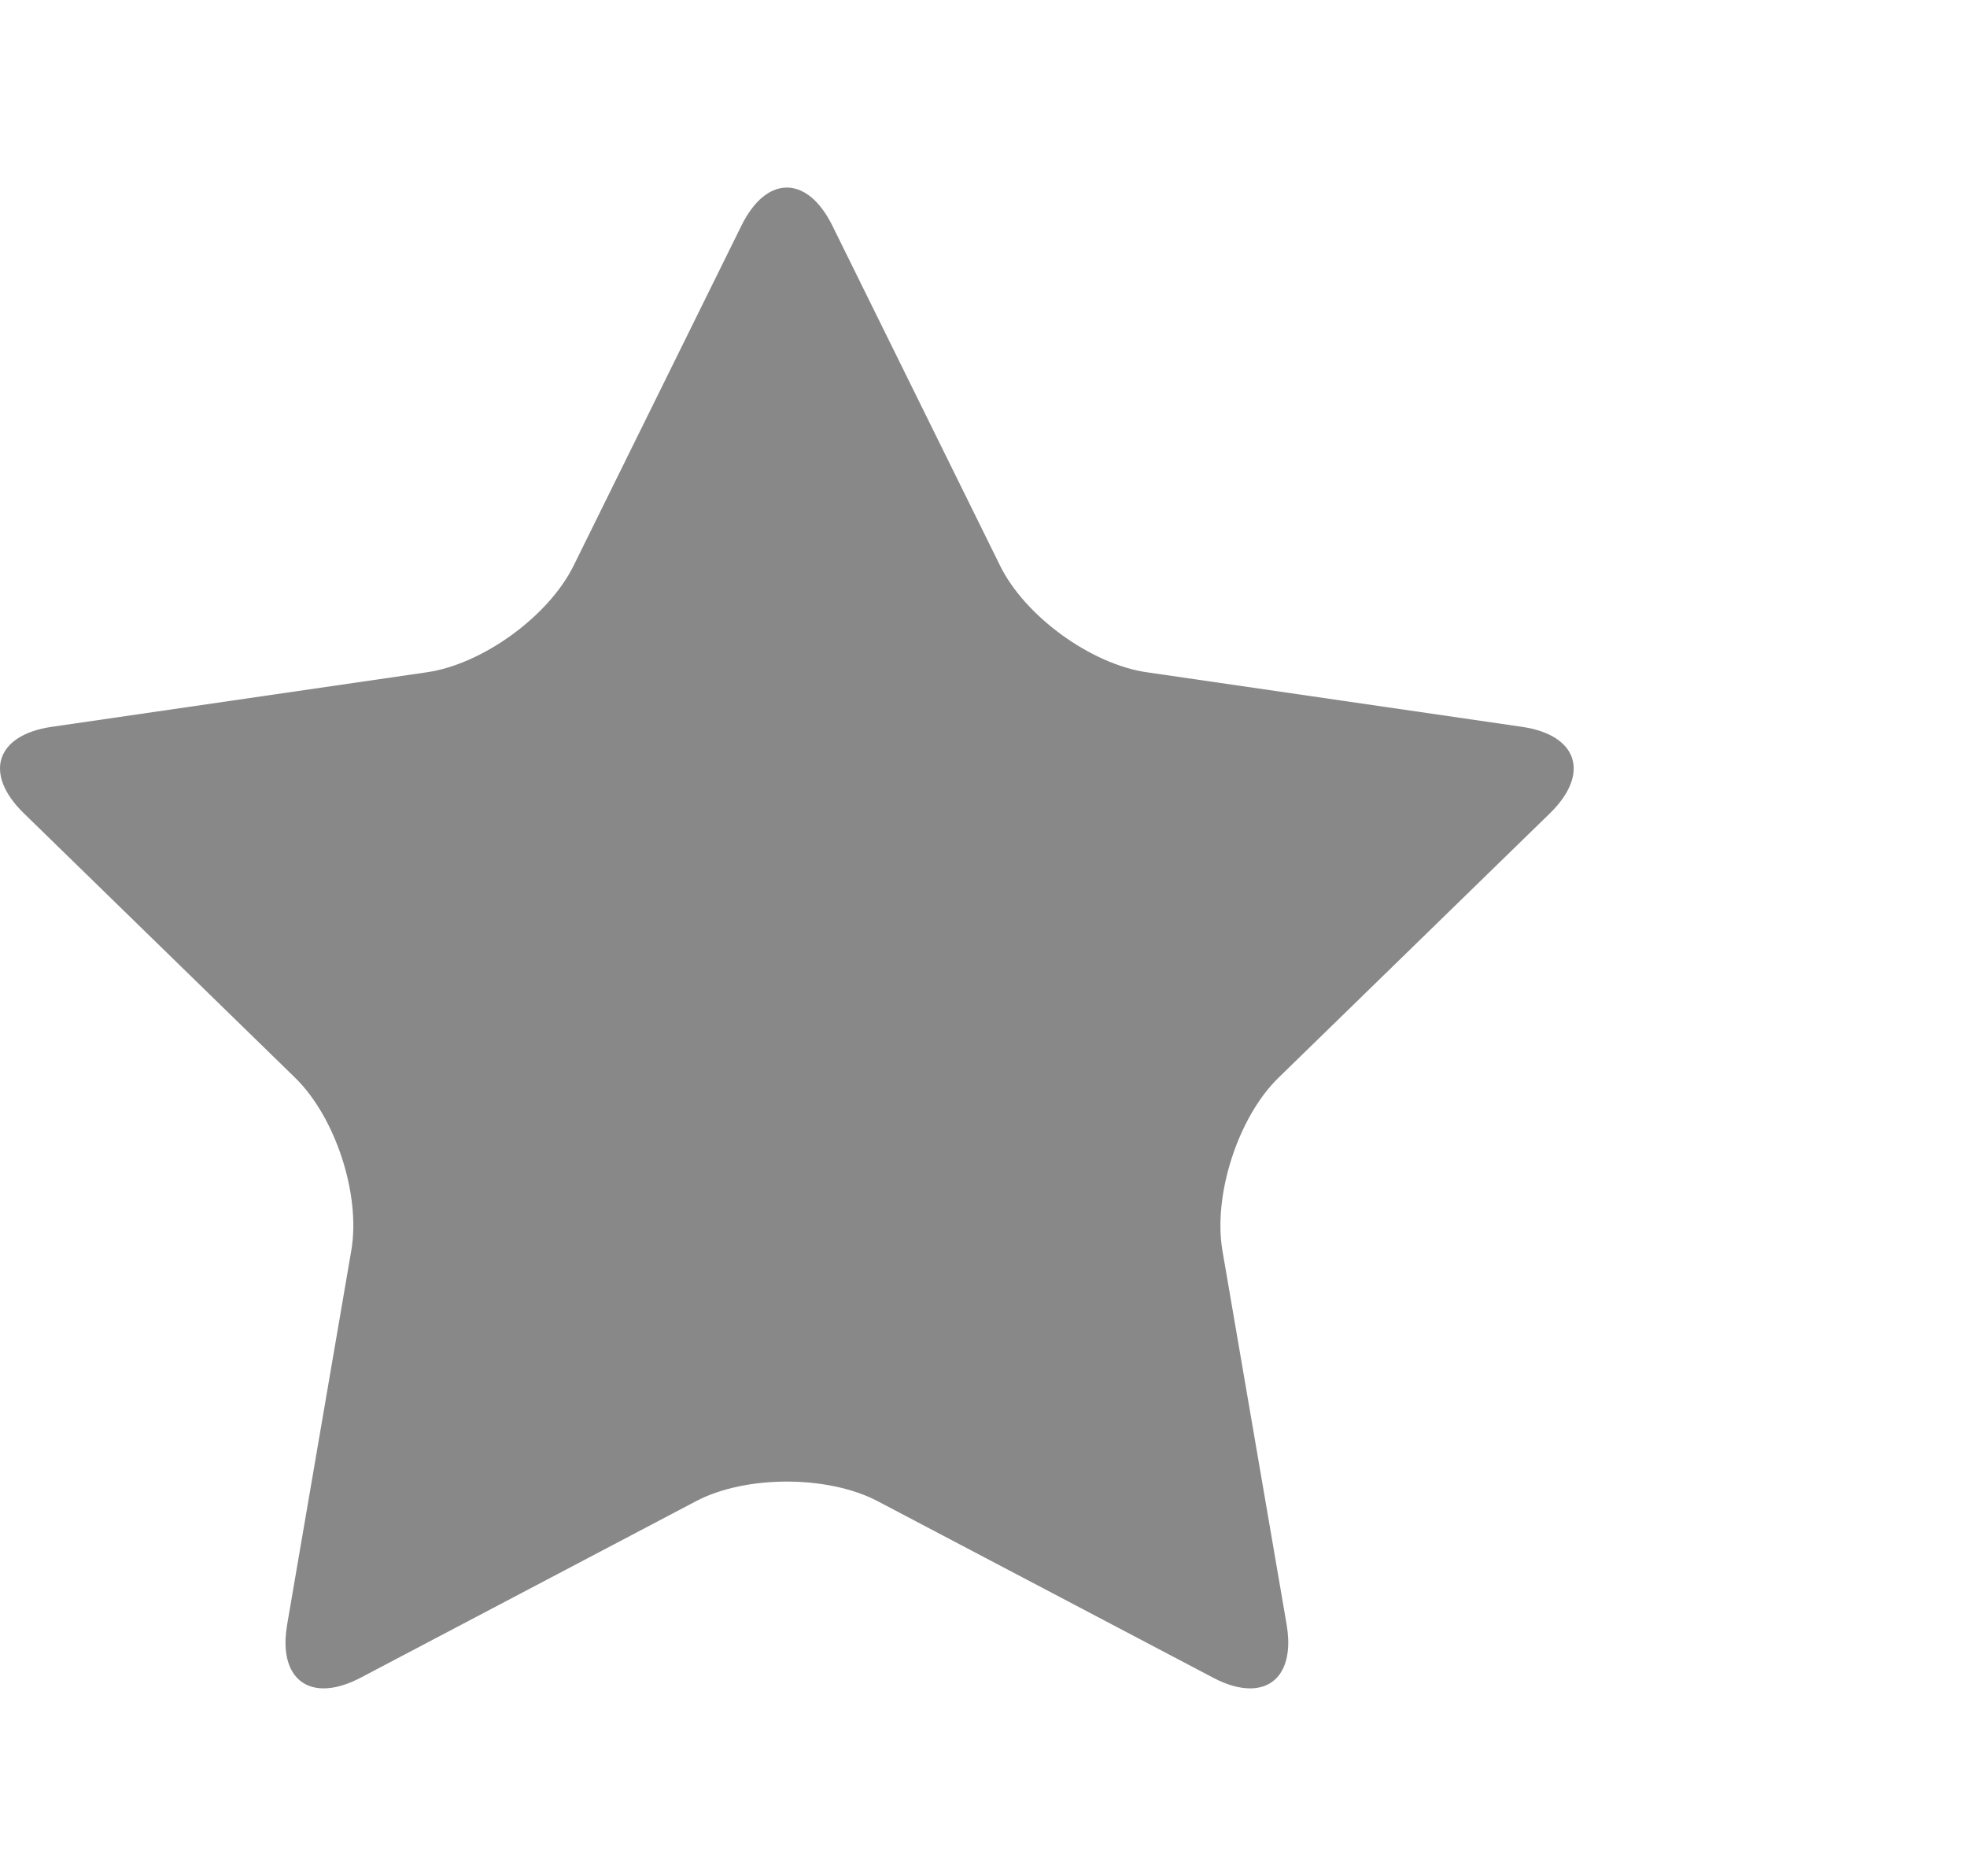
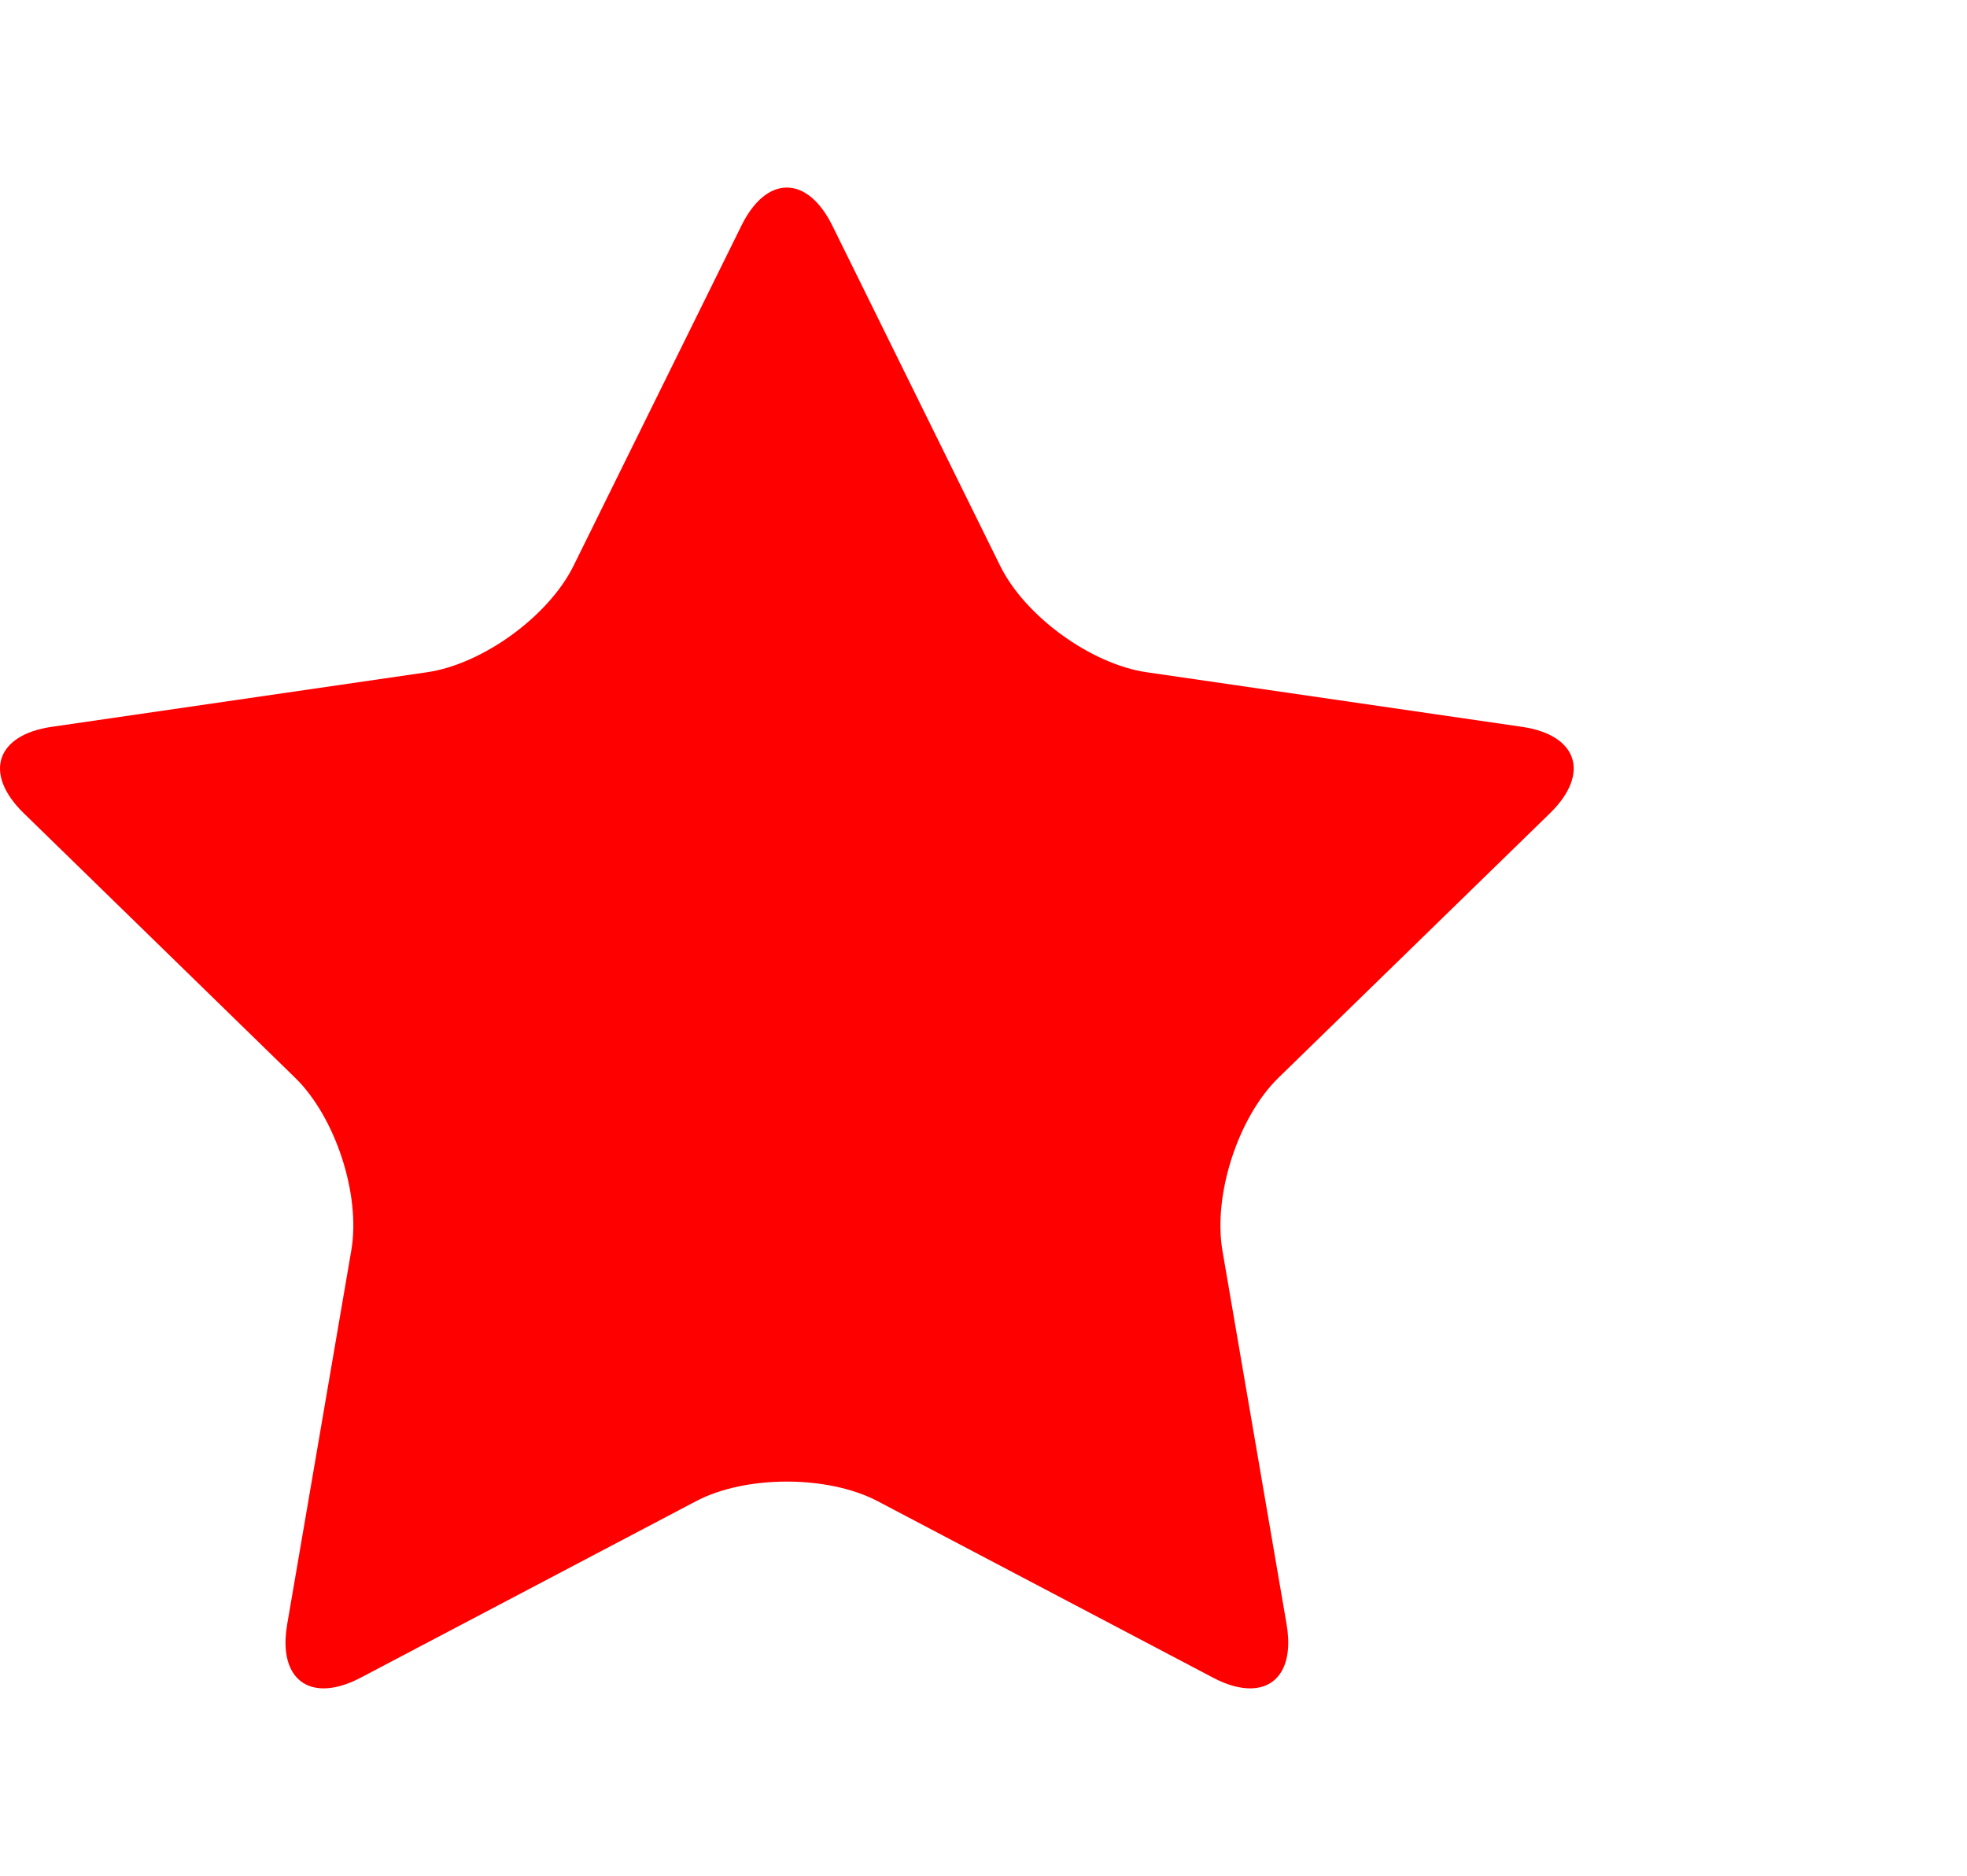
- <svg xmlns="http://www.w3.org/2000/svg" version="1.0" id="Ebene_1" x="0px" y="0px" width="21.775px" height="20.762px" viewBox="0 0 21.775 20.762" enable-background="new 0 0 21.775 20.762" xml:space="preserve">
-   <path fill="#888888" d="M8.71,2.076c-0.182,0-0.363,0.14-0.501,0.419L6.35,6.261c-0.276,0.56-1.008,1.091-1.624,1.18L0.572,8.045  C-0.046,8.135-0.185,8.564,0.262,9l3.007,2.931c0.446,0.437,0.726,1.295,0.62,1.909l-0.71,4.14  c-0.077,0.446,0.094,0.708,0.404,0.708c0.118,0,0.255-0.038,0.407-0.117l3.717-1.956c0.276-0.145,0.641-0.216,1.003-0.216  c0.364,0,0.729,0.072,1.004,0.216l3.718,1.956c0.149,0.079,0.289,0.117,0.406,0.117c0.312,0,0.481-0.262,0.405-0.708l-0.711-4.14  c-0.104-0.614,0.174-1.474,0.619-1.909L17.16,9c0.446-0.437,0.307-0.865-0.311-0.955l-4.154-0.604  c-0.617-0.089-1.349-0.62-1.624-1.18L9.213,2.495C9.074,2.216,8.893,2.076,8.71,2.076L8.71,2.076z" />
+ <svg xmlns="http://www.w3.org/2000/svg" width="21.775" height="20.762">
+   <g>
+     <rect fill="none" id="canvas_background" height="602" width="802" y="-1" x="-1" />
+   </g>
+   <g>
+     <path id="svg_1" d="m8.71,2.076c-0.182,0 -0.363,0.14 -0.501,0.419l-1.859,3.766c-0.276,0.56 -1.008,1.091 -1.624,1.18l-4.154,0.604c-0.618,0.09 -0.757,0.519 -0.31,0.955l3.007,2.931c0.446,0.437 0.726,1.295 0.62,1.909l-0.71,4.14c-0.077,0.446 0.094,0.708 0.404,0.708c0.118,0 0.255,-0.038 0.407,-0.117l3.717,-1.956c0.276,-0.145 0.641,-0.216 1.003,-0.216c0.364,0 0.729,0.072 1.004,0.216l3.718,1.956c0.149,0.079 0.289,0.117 0.406,0.117c0.312,0 0.481,-0.262 0.405,-0.708l-0.711,-4.14c-0.104,-0.614 0.174,-1.474 0.619,-1.909l3.009,-2.931c0.446,-0.437 0.307,-0.865 -0.311,-0.955l-4.154,-0.604c-0.617,-0.089 -1.349,-0.62 -1.624,-1.18l-1.858,-3.766c-0.139,-0.279 -0.32,-0.419 -0.503,-0.419l0,0z" fill="#ff0000" />
+   </g>
</svg>
